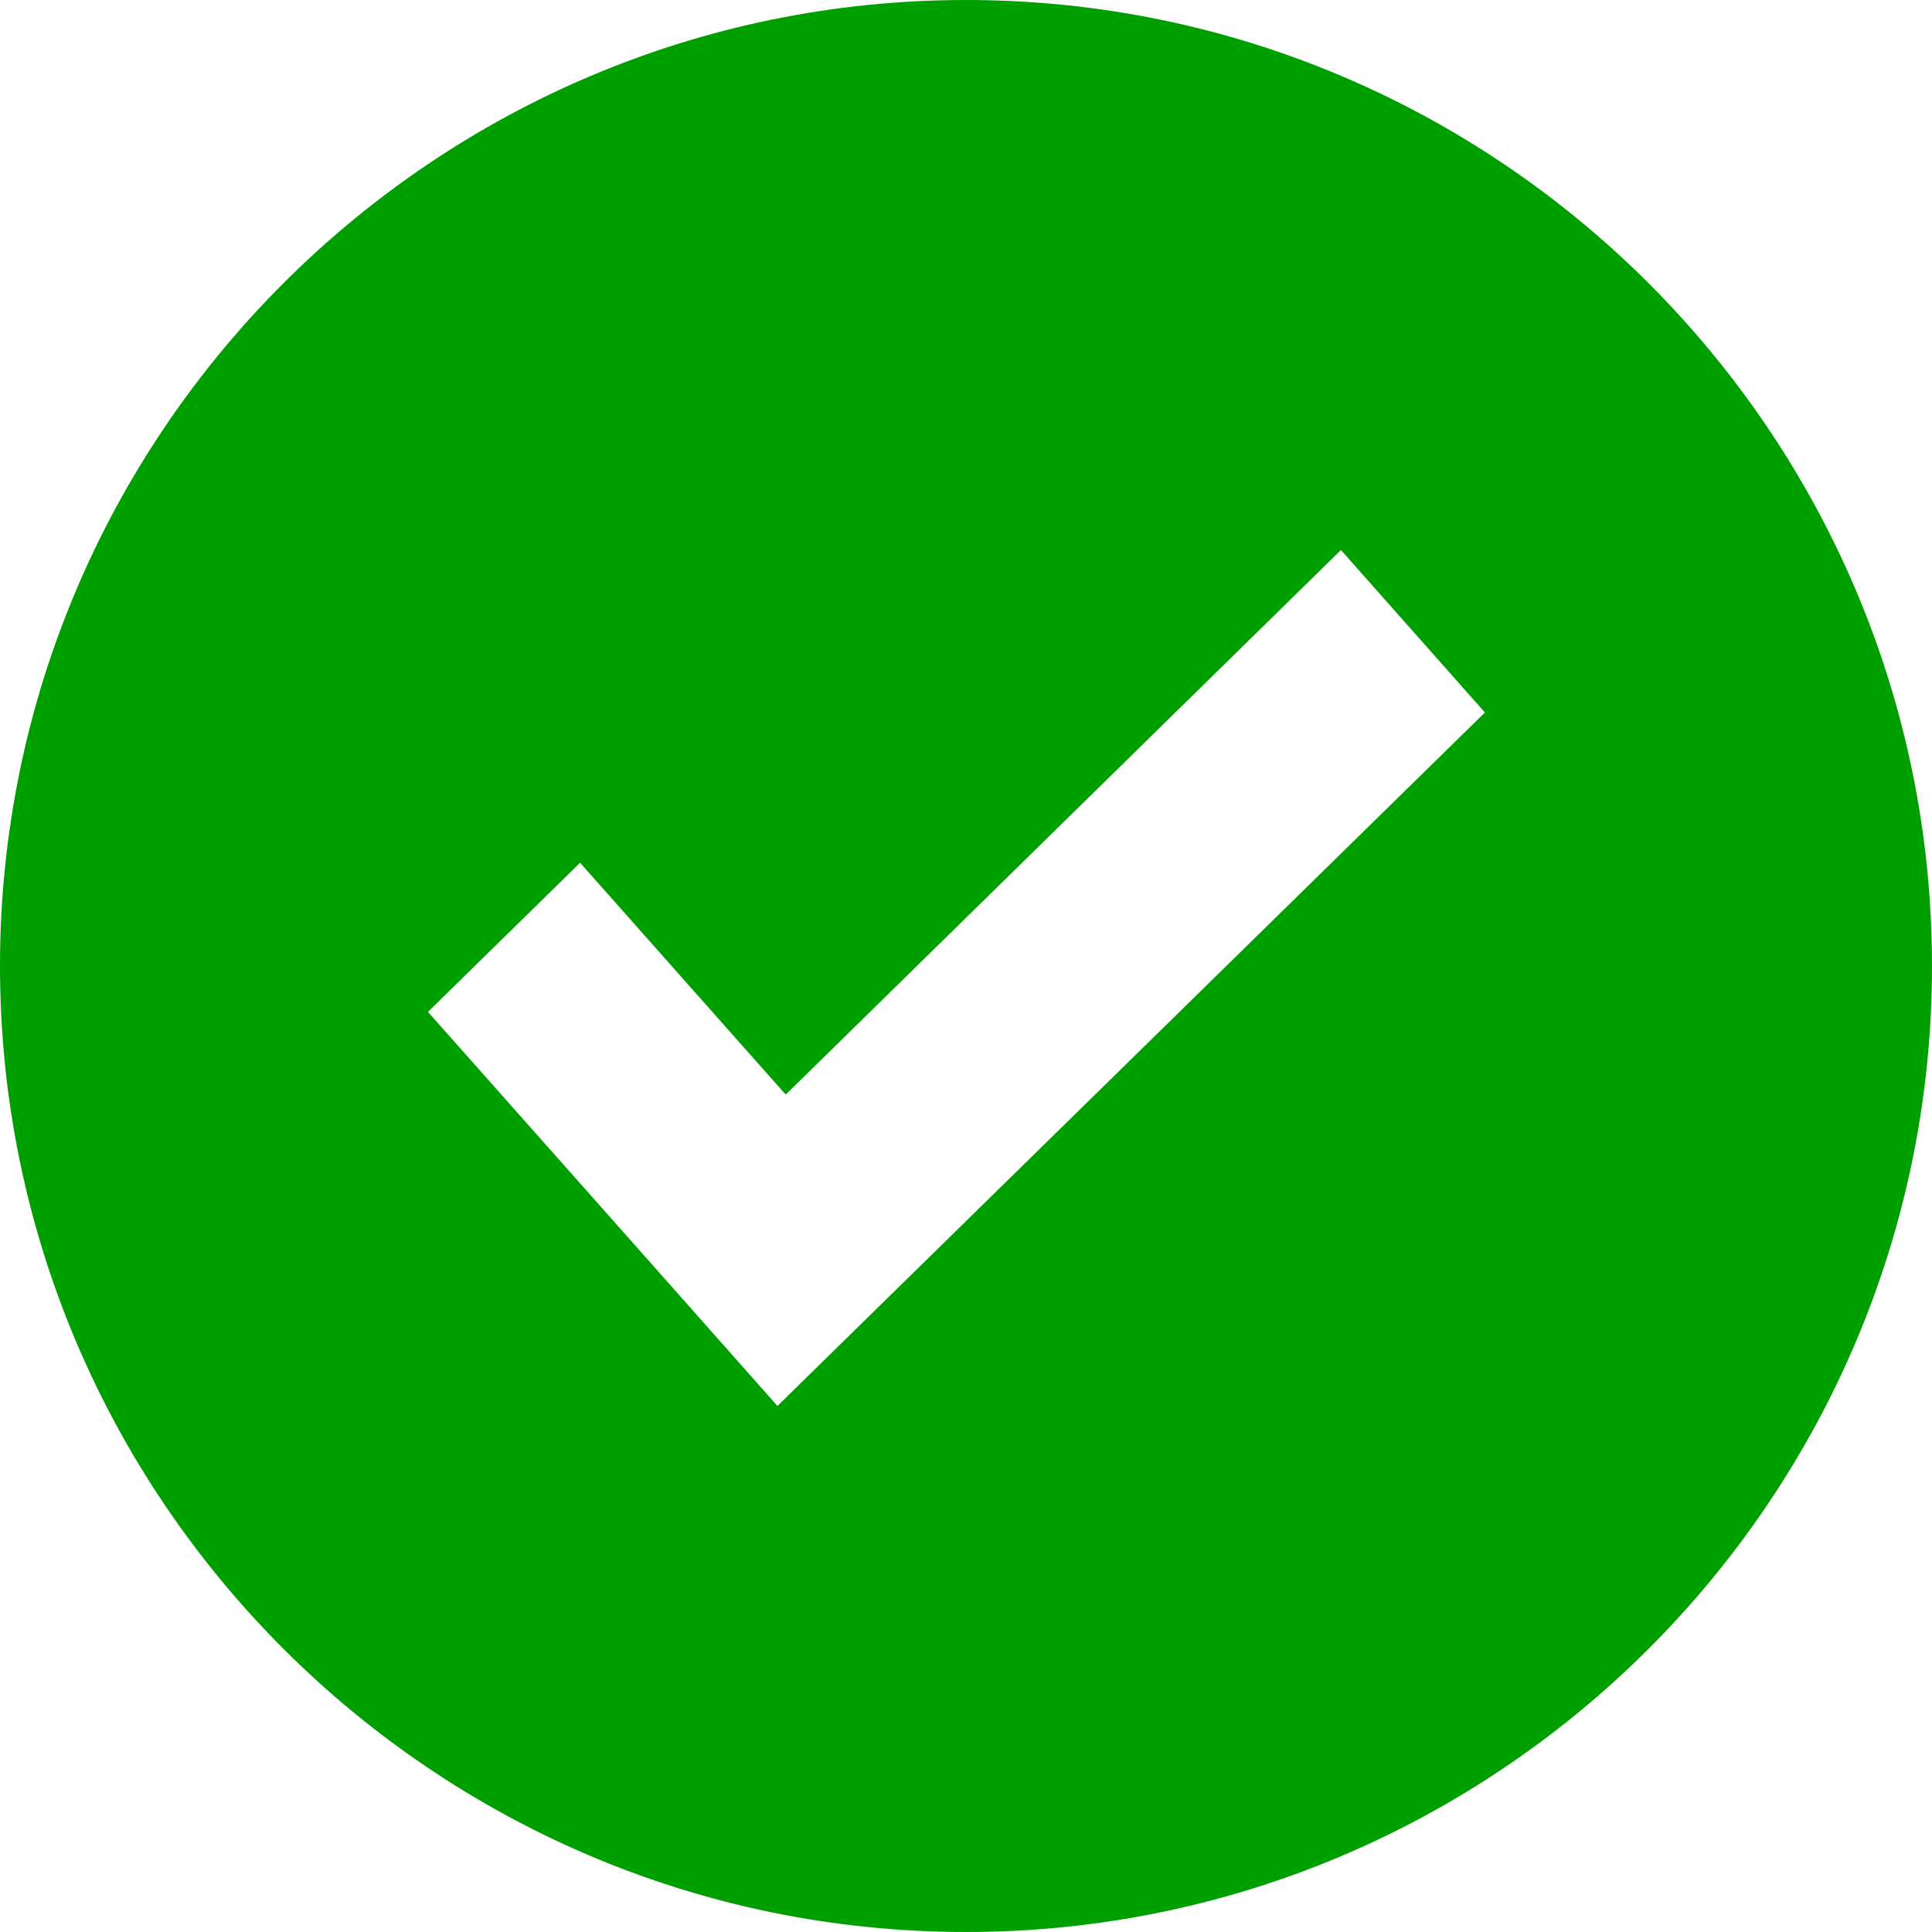
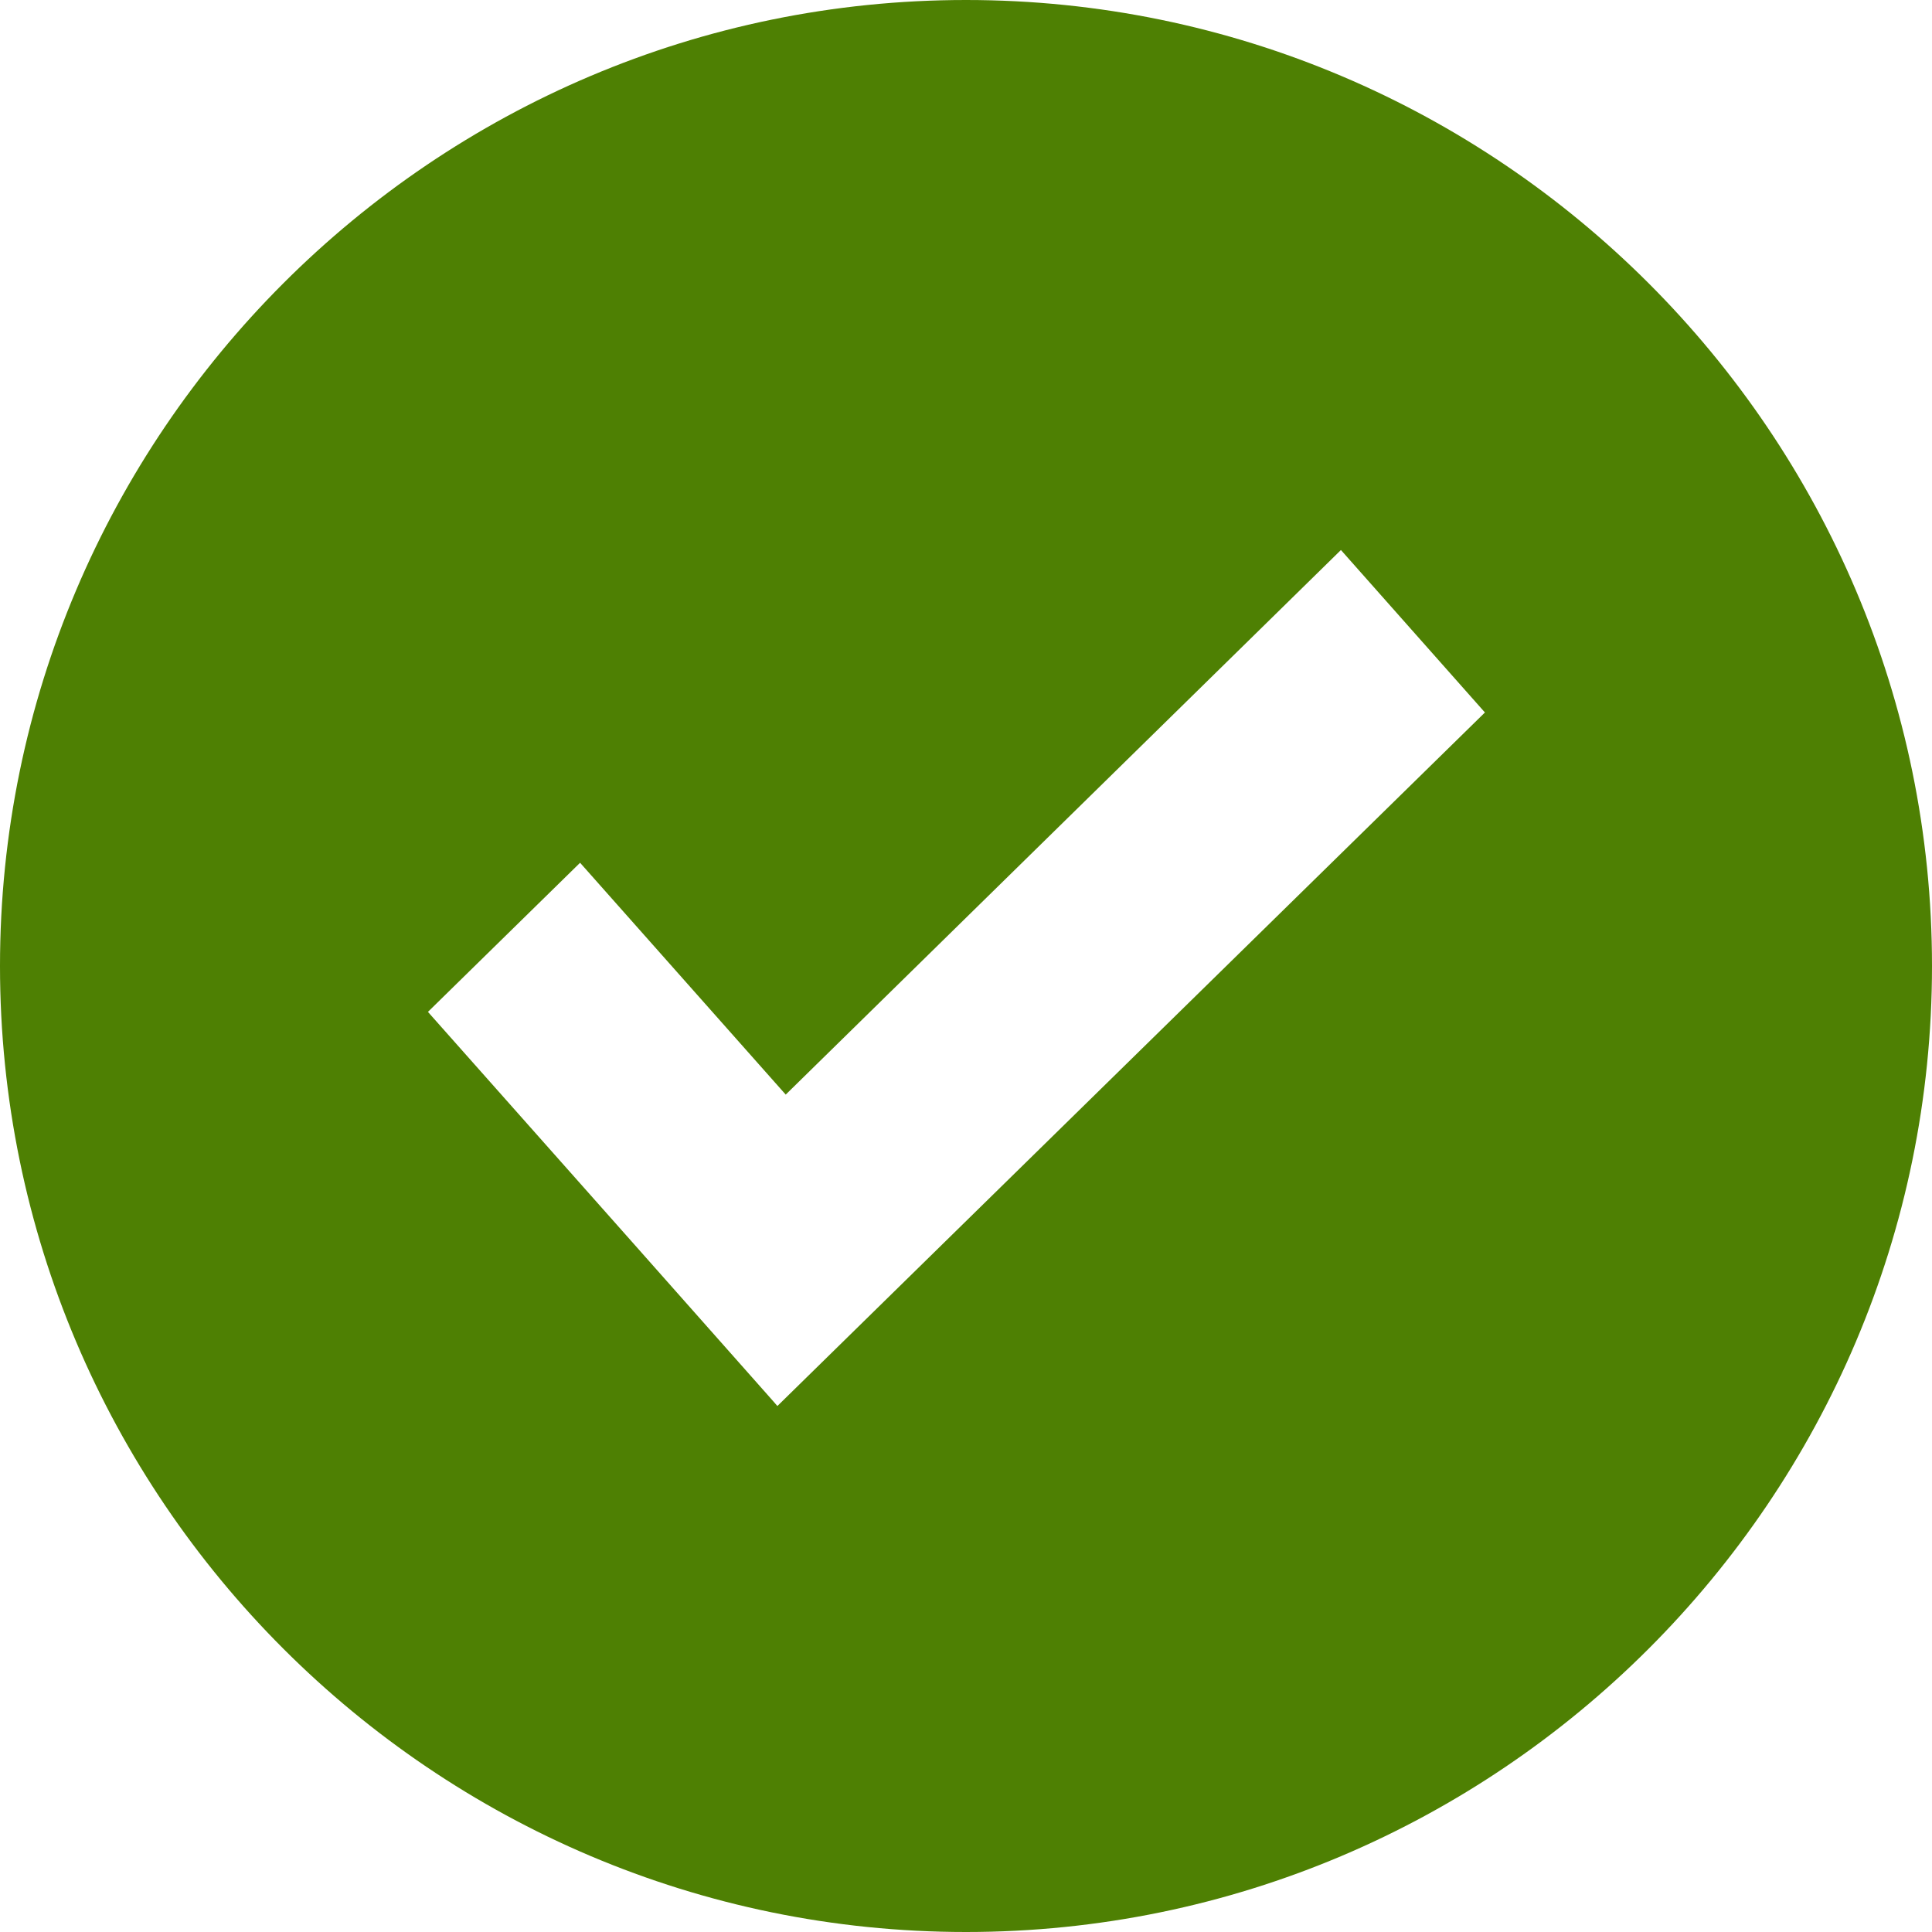
<svg xmlns="http://www.w3.org/2000/svg" viewBox="0 0 16 16" version="1.1">
-   <path d="M12.298 5.9l-5.86 5.744-.04-.046-1.152-1.3L3.544 8.38l1.26-1.235 1.703 1.92 4.598-4.51 1.193 1.346M8 16c-4.41 0-8-3.59-8-8s3.59-8 8-8 8 3.59 8 8-3.59 8-8 8z" fill="#009f00" fill-rule="evenodd" />
+   <path d="M12.298 5.9l-5.86 5.744-.04-.046-1.152-1.3L3.544 8.38l1.26-1.235 1.703 1.92 4.598-4.51 1.193 1.346M8 16c-4.41 0-8-3.59-8-8s3.59-8 8-8 8 3.59 8 8-3.59 8-8 8z" fill="#4E8003" fill-rule="evenodd" />
</svg>
